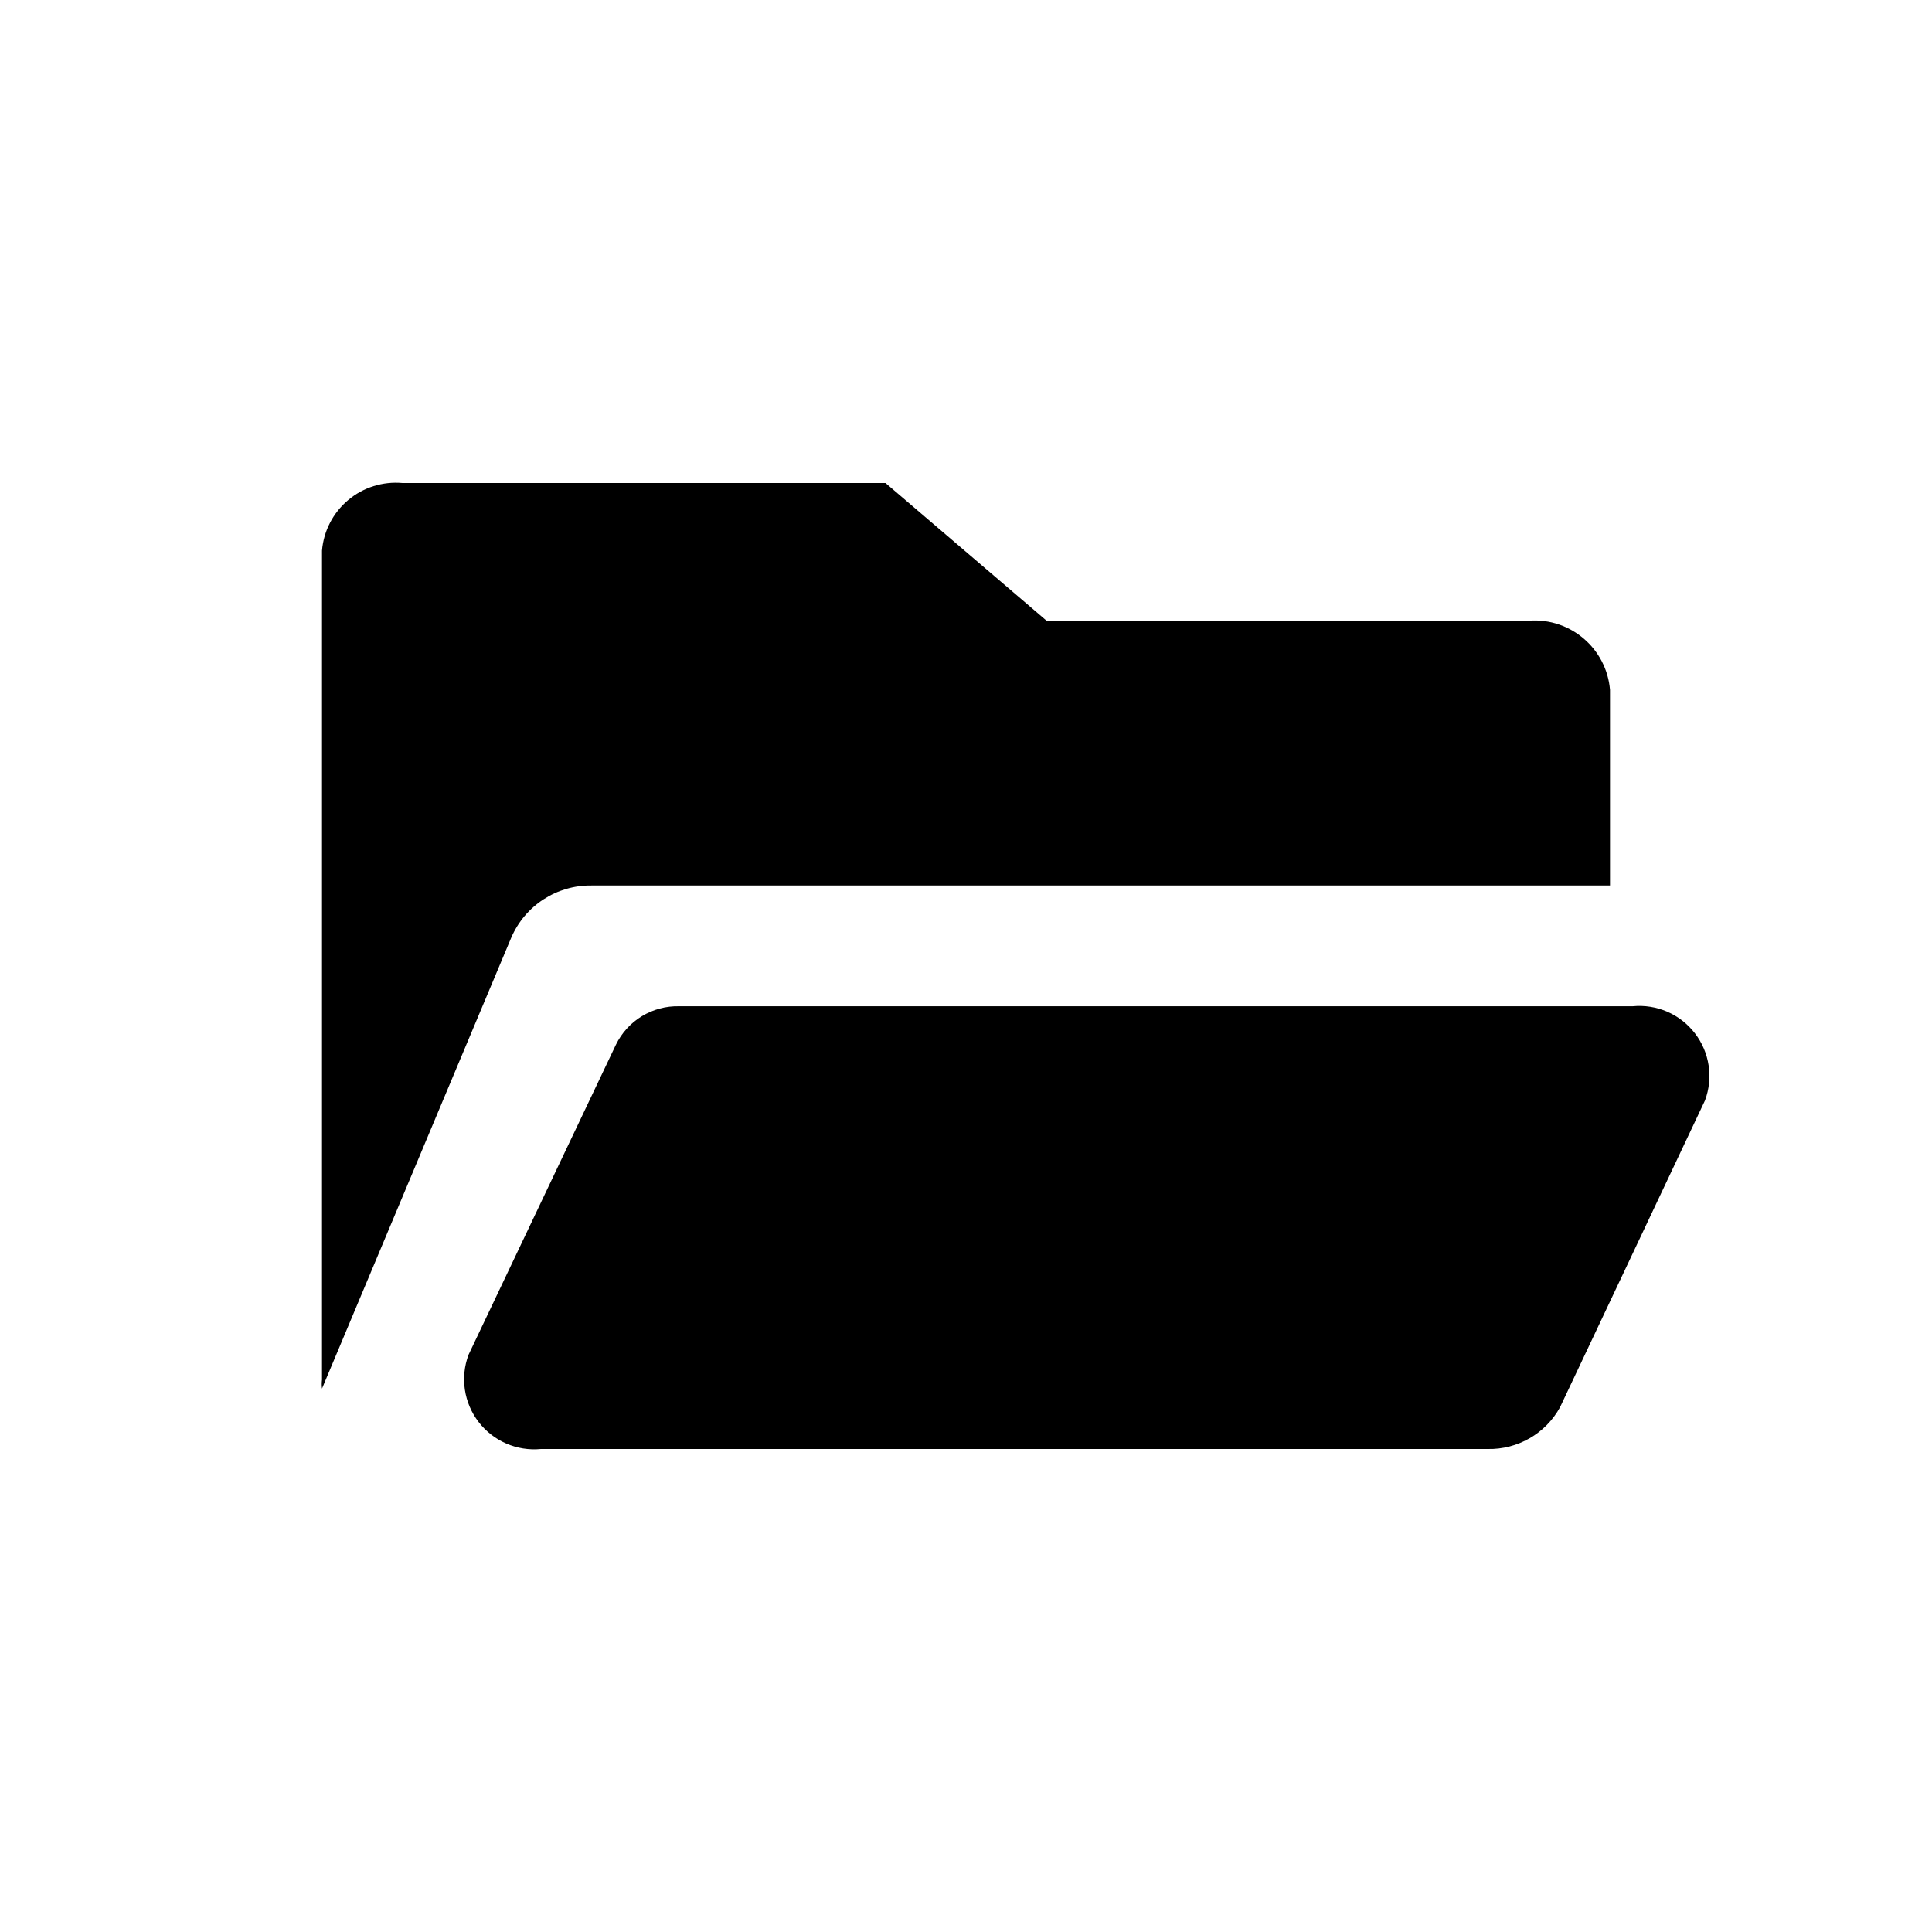
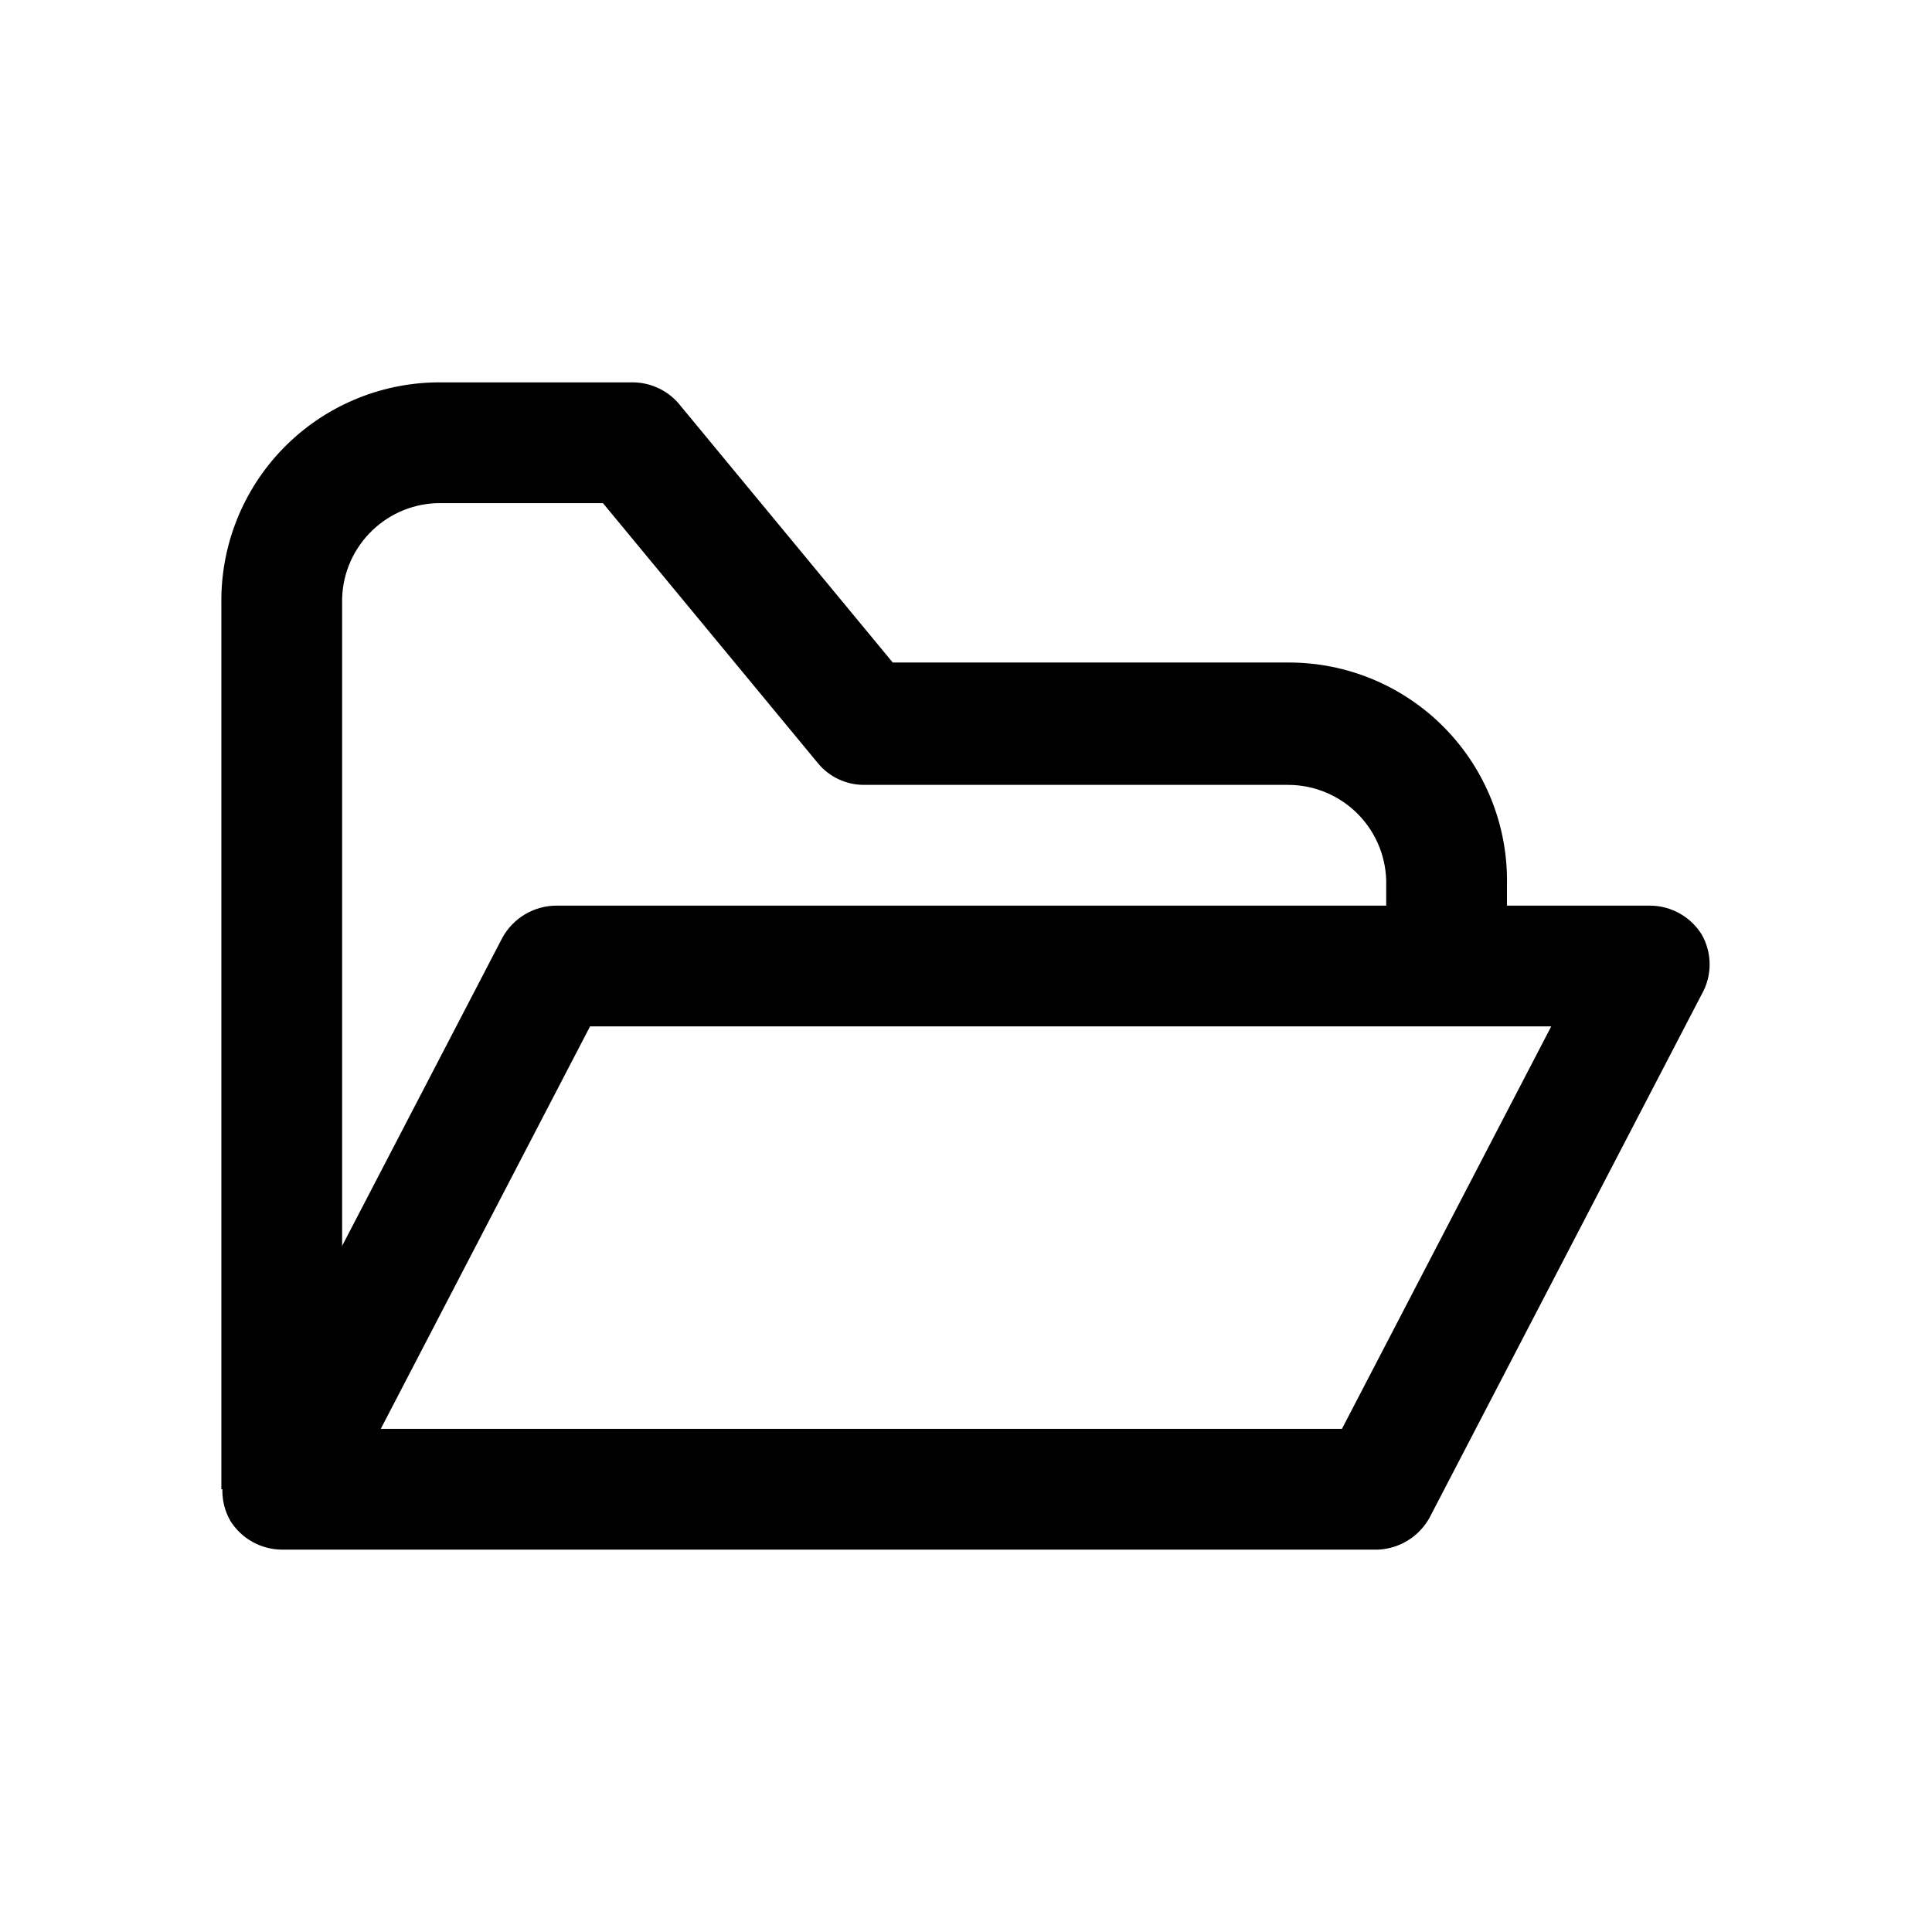
- <svg xmlns="http://www.w3.org/2000/svg" id="Layer_1" data-name="Layer 1" viewBox="0 0 24 24">
-   <path d="M7.35,11H20V8.57a.94.94,0,0,0-1-.86H13L11,6H5a.92.92,0,0,0-1,.84v10.3a.45.45,0,0,0,0,.11l2.35-5.6A1.07,1.07,0,0,1,7.35,11Z" />
-   <path d="M20.28,12.5H8.44a.85.85,0,0,0-.79.48L5.82,16.83A.87.87,0,0,0,6.72,18H18.48a1,1,0,0,0,.9-.52l1.8-3.81A.87.87,0,0,0,20.28,12.5Z" />
+ <svg xmlns="http://www.w3.org/2000/svg" viewBox="0 0 24 24">
+   <g id="folder-open">
+     <path d="M4.25,18.5H2.75V7.5A2.71,2.71,0,0,1,5.43,4.75H7.84A.76.76,0,0,1,8.42,5l2.67,3.23H16A2.71,2.71,0,0,1,18.72,11v.5h-1.5V11A1.22,1.22,0,0,0,16,9.75H10.73a.74.74,0,0,1-.57-.27L7.49,6.25H5.43A1.22,1.22,0,0,0,4.25,7.5Z" />
+     <path d="M17.12,19.25H3.5a.76.76,0,0,1-.64-.36.75.75,0,0,1,0-.74l3.38-6.5a.77.77,0,0,1,.67-.4H20.5a.76.76,0,0,1,.64.36.75.75,0,0,1,0,.74l-3.38,6.5A.77.77,0,0,1,17.12,19.25ZM4.73,17.75H16.67l2.6-5H7.33Z" />
+   </g>
</svg>
